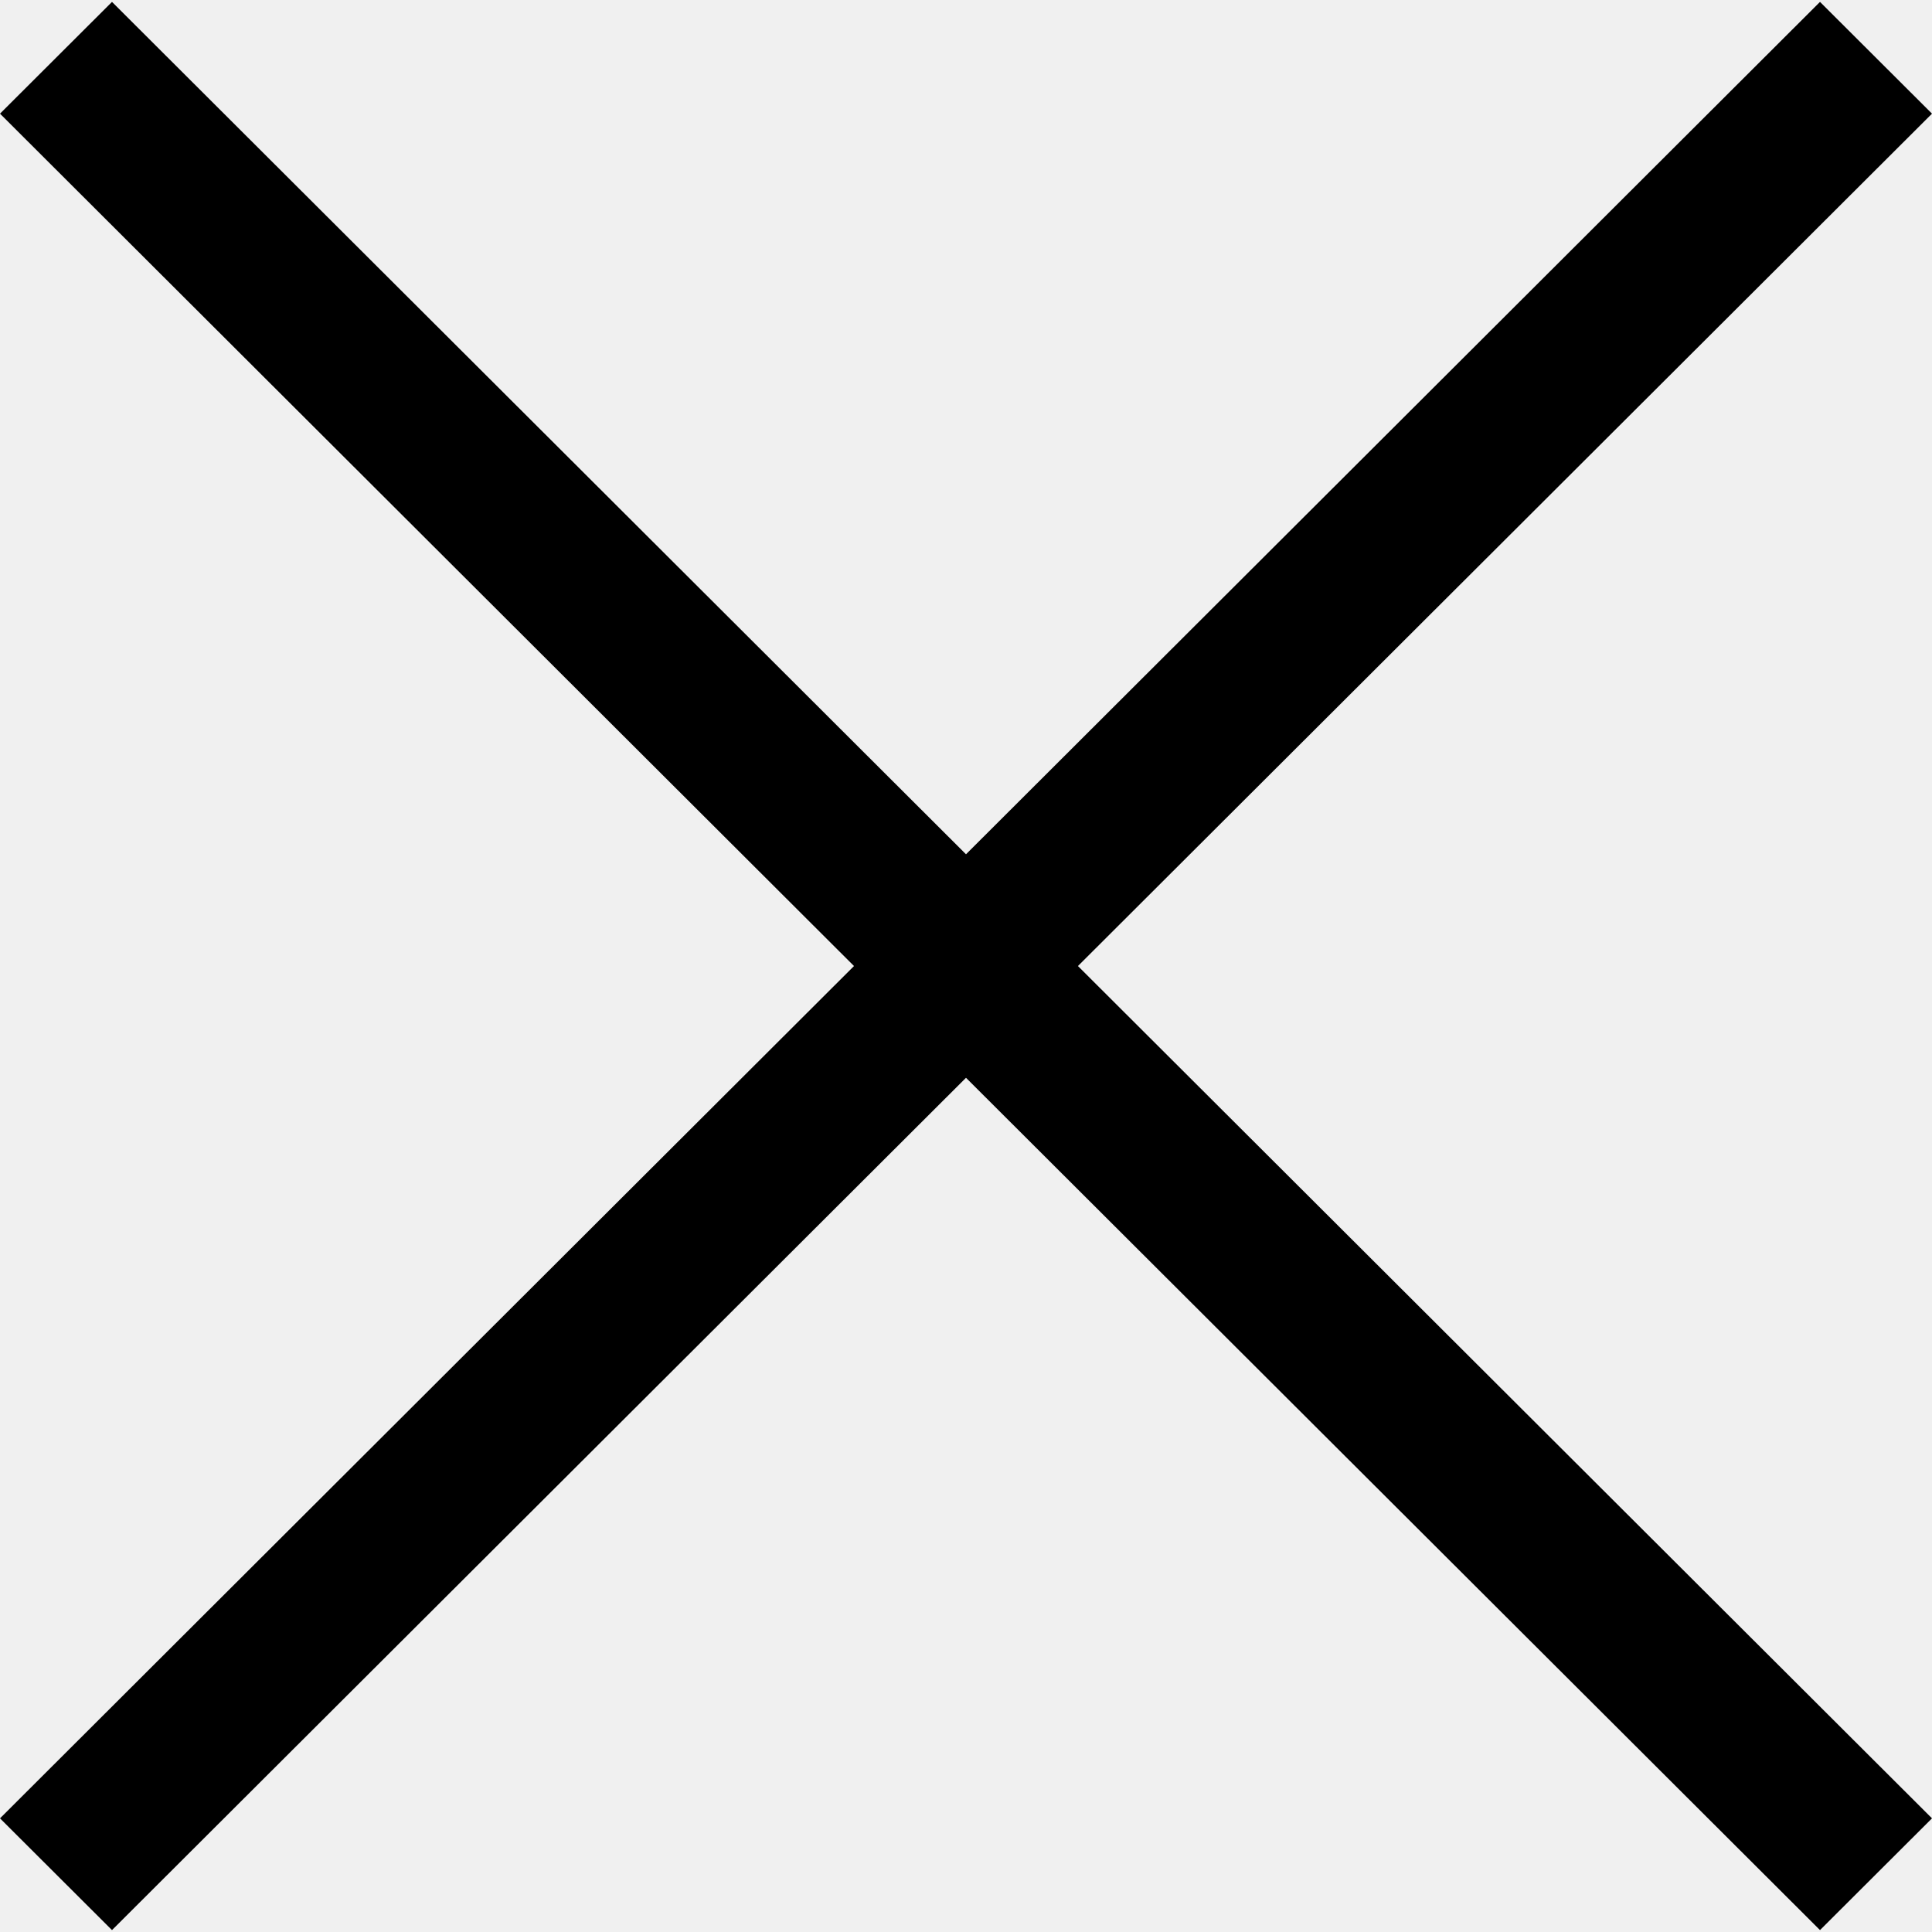
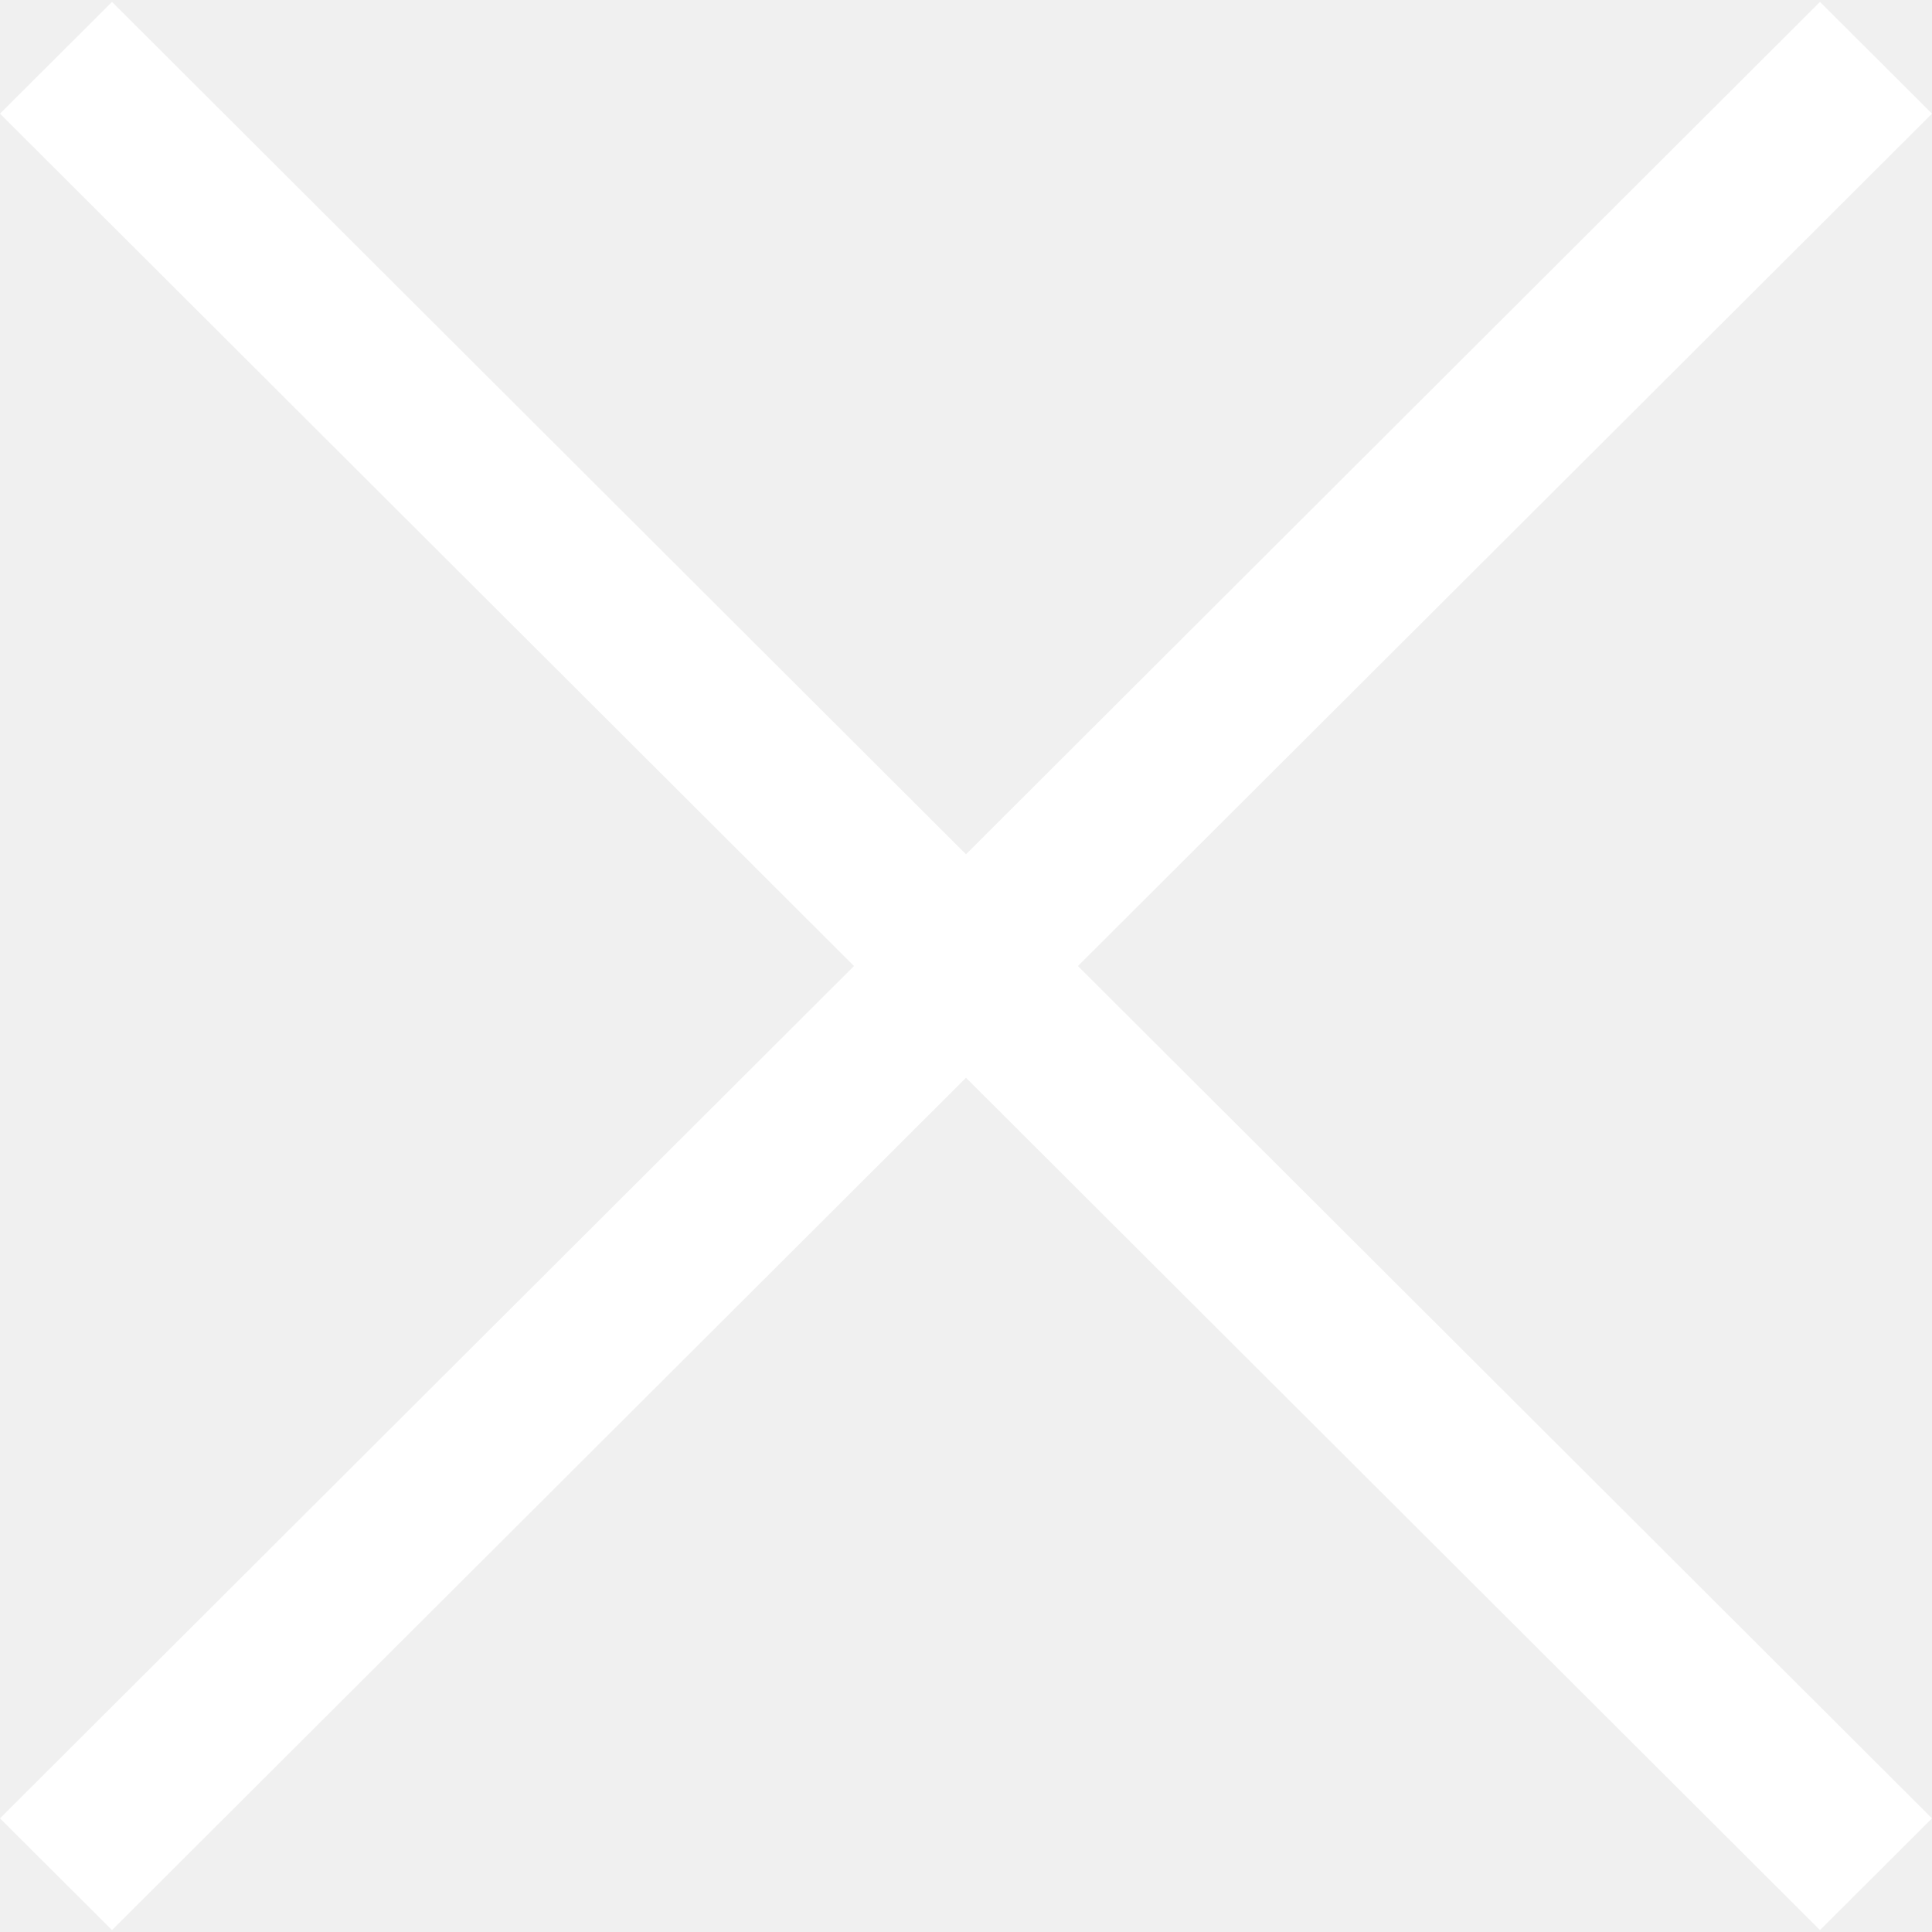
- <svg xmlns="http://www.w3.org/2000/svg" version="1.1" id="Capa_1" x="0px" y="0px" width="612px" height="612px" viewBox="0 0 612 612" style="enable-background:new 0 0 612 612;" xml:space="preserve">
+ <svg xmlns="http://www.w3.org/2000/svg" version="1.1" fill="white" id="Capa_1" x="0px" y="0px" width="612px" height="612px" viewBox="0 0 612 612" xml:space="preserve">
  <g>
    <g id="cross">
      <g>
-         <polygon points="612,36.004 576.521,0.603 306,270.608 35.478,0.603 0,36.004 270.522,306.011 0,575.997 35.478,611.397      306,341.411 576.521,611.397 612,575.997 341.459,306.011    " />
+         <polygon points="612,36.004 576.521,0.603 306,270.608 35.478,0.603 0,36.004 270.522,306.011 0,575.997 35.478,611.397     306,341.411 576.521,611.397 612,575.997 341.459,306.011    " />
      </g>
    </g>
  </g>
  <g>
</g>
  <g>
</g>
  <g>
</g>
  <g>
</g>
  <g>
</g>
  <g>
</g>
  <g>
</g>
  <g>
</g>
  <g>
</g>
  <g>
</g>
  <g>
</g>
  <g>
</g>
  <g>
</g>
  <g>
</g>
  <g>
</g>
</svg>
